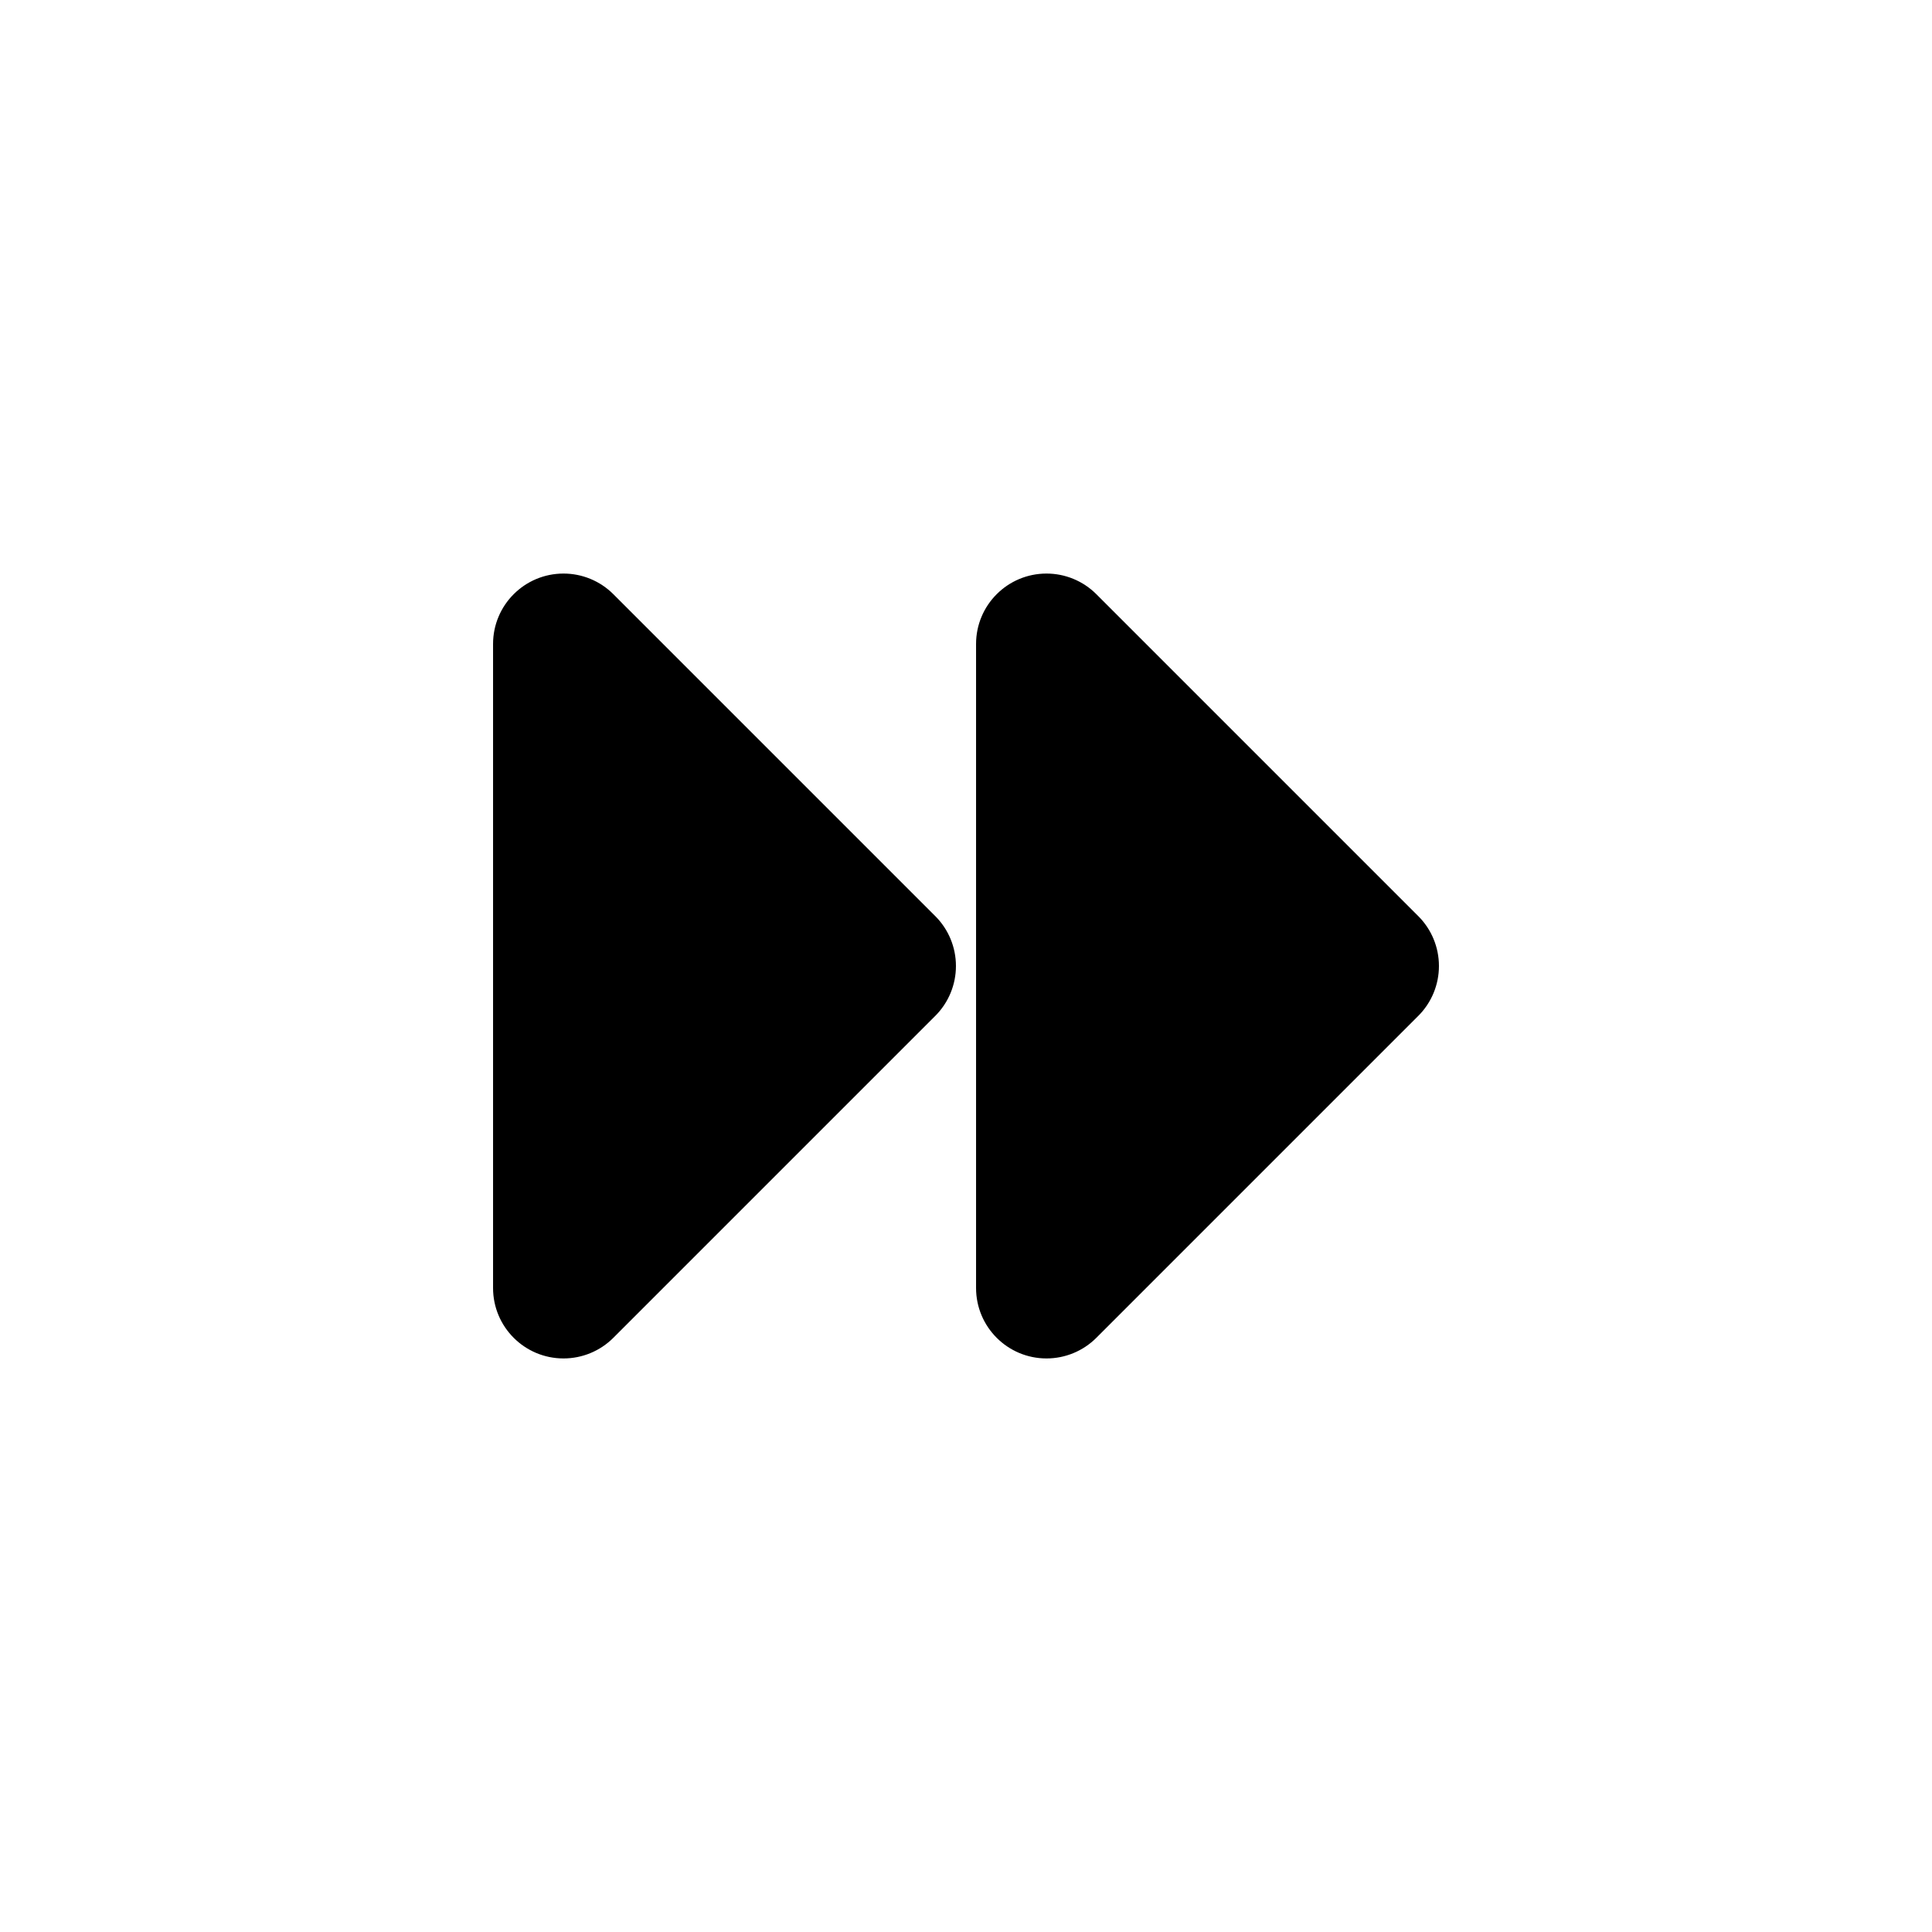
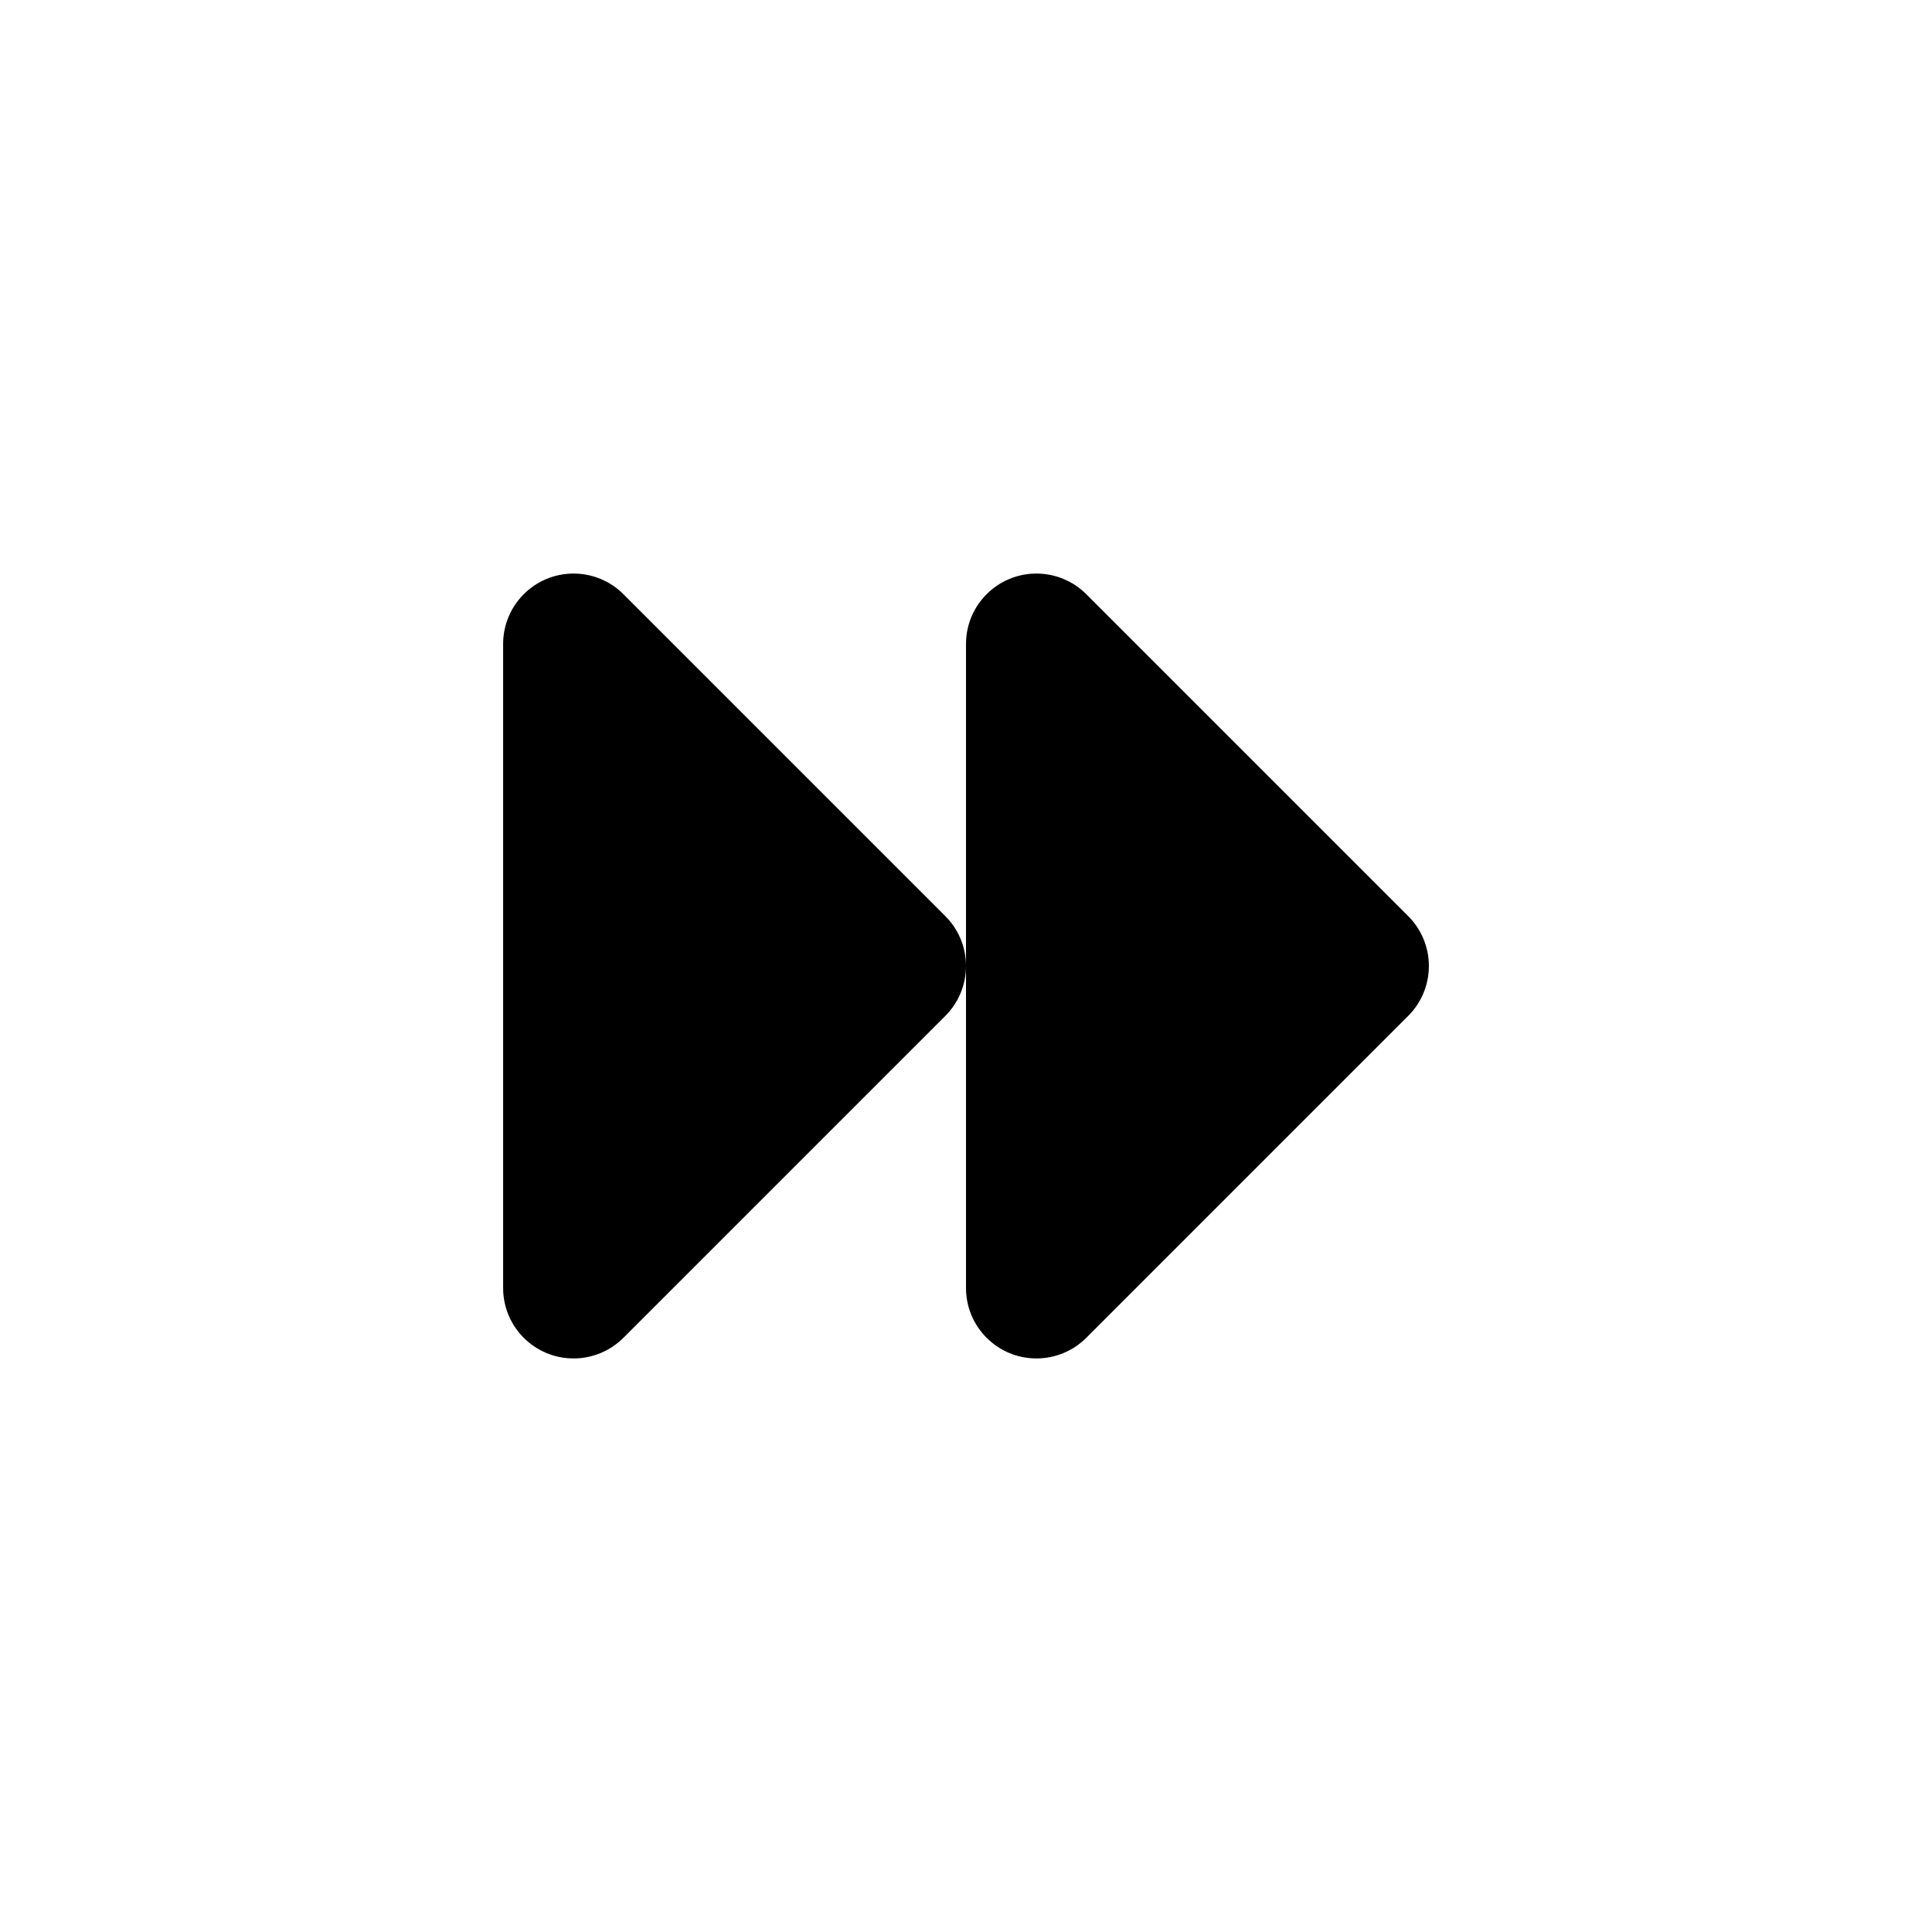
<svg xmlns="http://www.w3.org/2000/svg" viewBox="0 0 24 24" fill="currentColor" stroke="none" fill-rule="evenodd">
  <g data-part="body">
-     <path d="M12.125 8 A.875 .875 0 0 1 13 7.125 A.875 .875 0 0 1 13.619 7.381 L17.619 11.381 A.875 .875 0 0 1 17.875 12 A.875 .875 0 0 1 17.619 12.619 L13.619 16.619 A.875 .875 0 0 1 13 16.875 A.875 .875 0 0 1 12.125 16 L12.125 8 Z M6.125 8 A.875 .875 0 0 1 7 7.125 A.875 .875 0 0 1 7.619 7.381 L11.619 11.381 A.875 .875 0 0 1 11.875 12 A.875 .875 0 0 1 11.619 12.619 L7.619 16.619 A.875 .875 0 0 1 7 16.875 A.875 .875 0 0 1 6.125 16 L6.125 8 Z" />
+     <path d="M12 8 A.875 .875 0 0 1 12.875 7.125 A.875 .875 0 0 1 13.494 7.381 L17.494 11.381 A.875 .875 0 0 1 17.75 12 A.875 .875 0 0 1 17.494 12.619 L13.494 16.619 A.875 .875 0 0 1 12.875 16.875 A.875 .875 0 0 1 12 16 L12 8 Z M6.25 8 A.875 .875 0 0 1 7.125 7.125 A.875 .875 0 0 1 7.744 7.381 L11.744 11.381 A.875 .875 0 0 1 12 12 A.875 .875 0 0 1 11.744 12.619 L7.744 16.619 A.875 .875 0 0 1 7.125 16.875 A.875 .875 0 0 1 6.25 16 L6.25 8 Z" />
  </g>
</svg>
